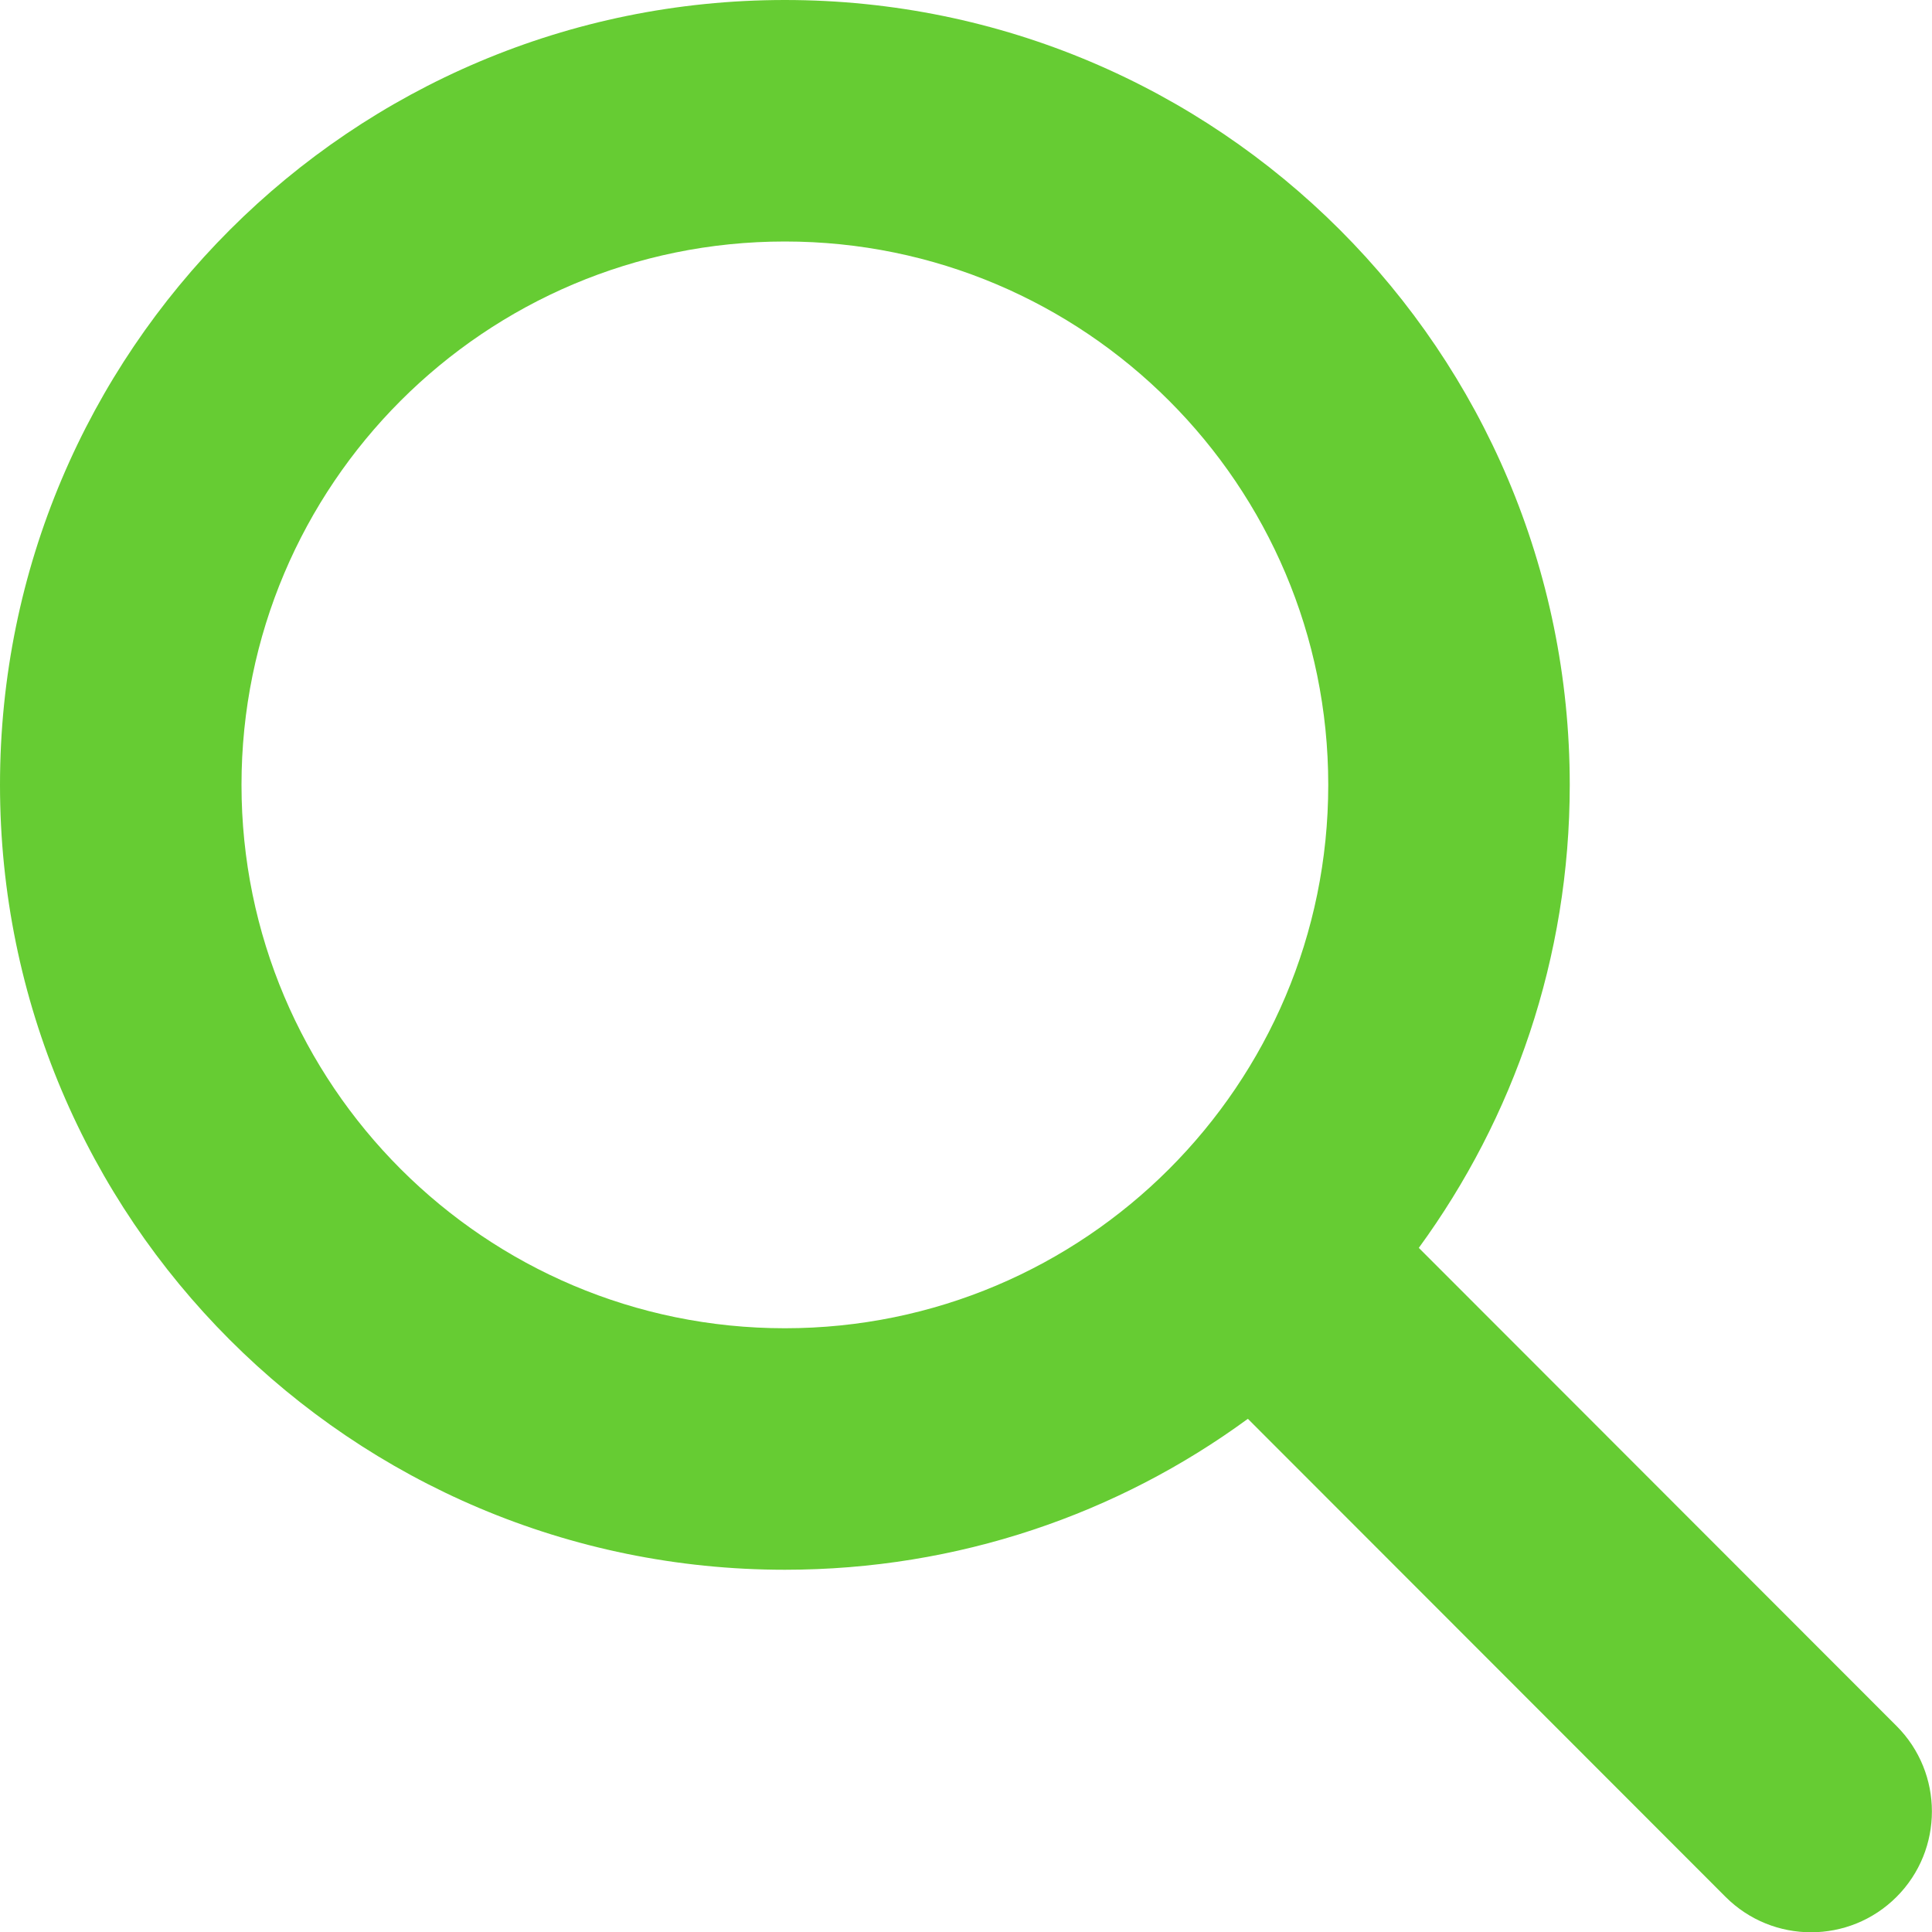
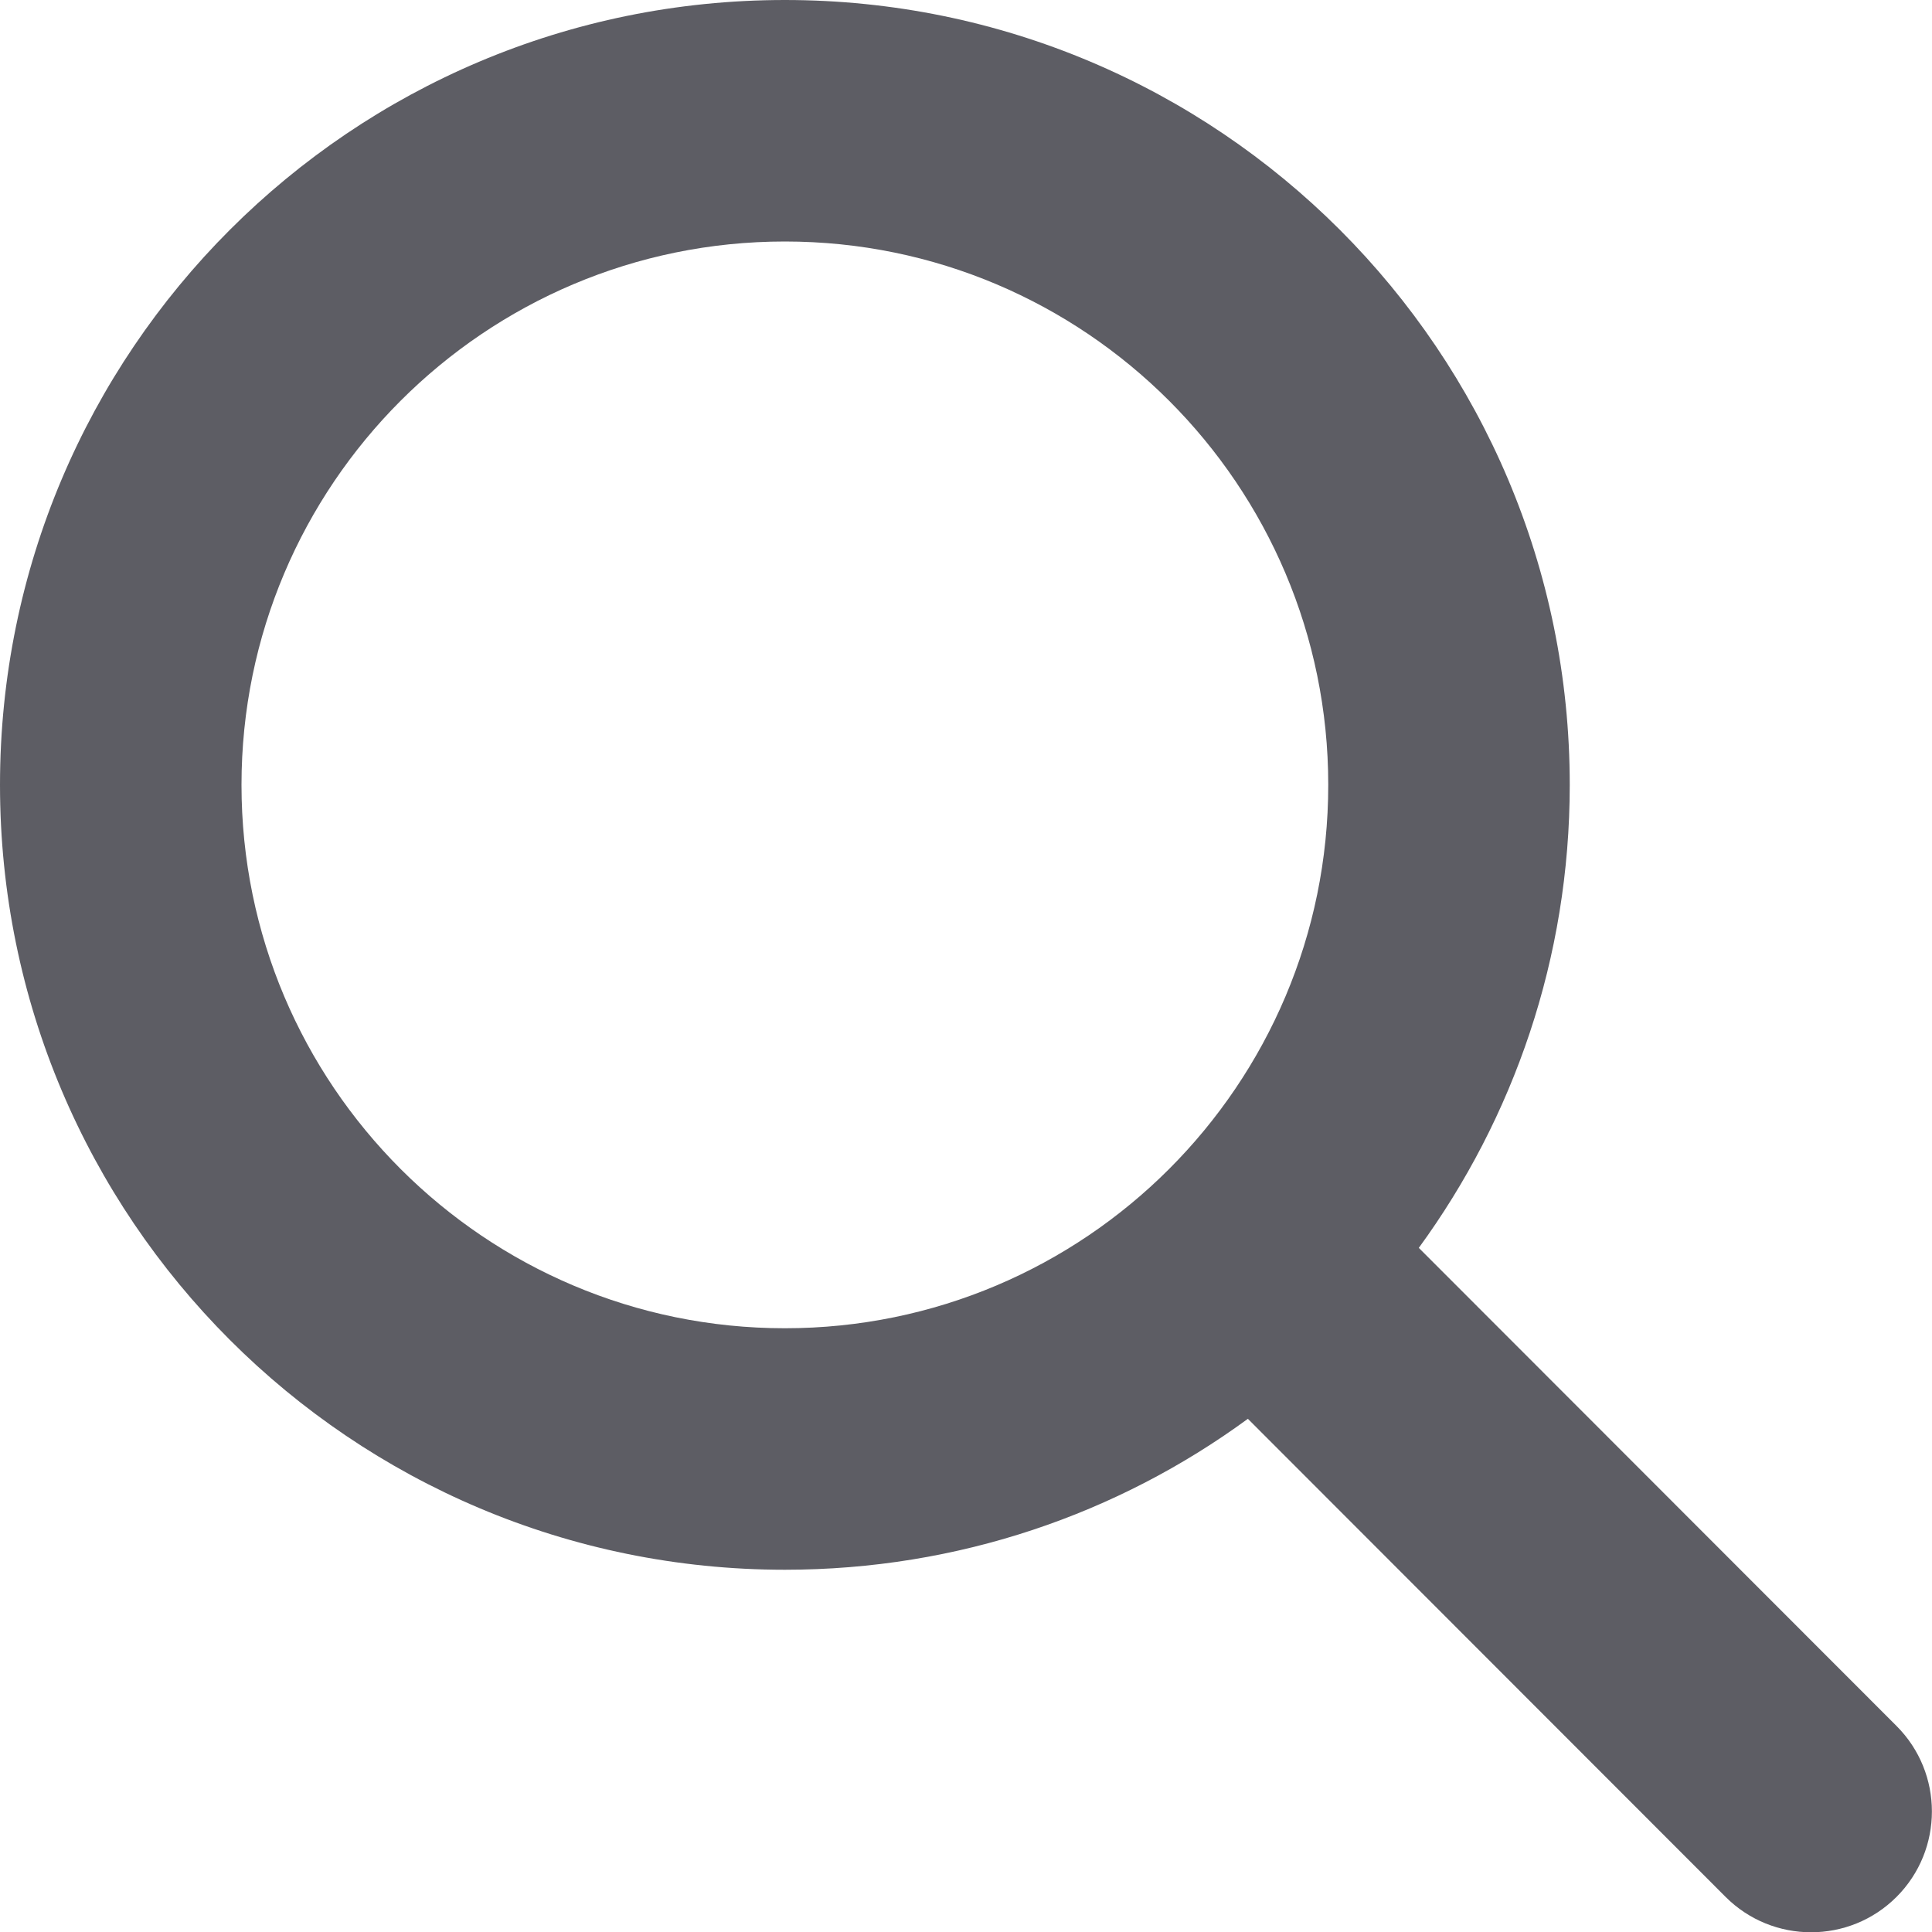
<svg xmlns="http://www.w3.org/2000/svg" viewBox="0 0 512 512">
-   <path fill="#66cc33" d="M416 208c0 45.9-14.9 88.3-40 122.7L502.6 457.4c12.5 12.5 12.5 32.8 0 45.3s-32.8 12.5-45.3 0L330.7 376c-34.4 25.2-76.8 40-122.7 40C93.1 416 0 322.9 0 208S93.1 0 208 0S416 93.1 416 208zM208 352c79.5 0 144-64.5 144-144s-64.5-144-144-144S64 128.5 64 208s64.5 144 144 144z" />
+   <path fill="rgb(93, 93, 100)" d="M416 208c0 45.9-14.9 88.3-40 122.7L502.6 457.4c12.5 12.5 12.5 32.8 0 45.3s-32.8 12.5-45.3 0L330.7 376c-34.4 25.2-76.8 40-122.7 40C93.1 416 0 322.9 0 208S93.1 0 208 0S416 93.1 416 208zM208 352c79.5 0 144-64.5 144-144s-64.5-144-144-144S64 128.5 64 208s64.5 144 144 144z" />
</svg>
